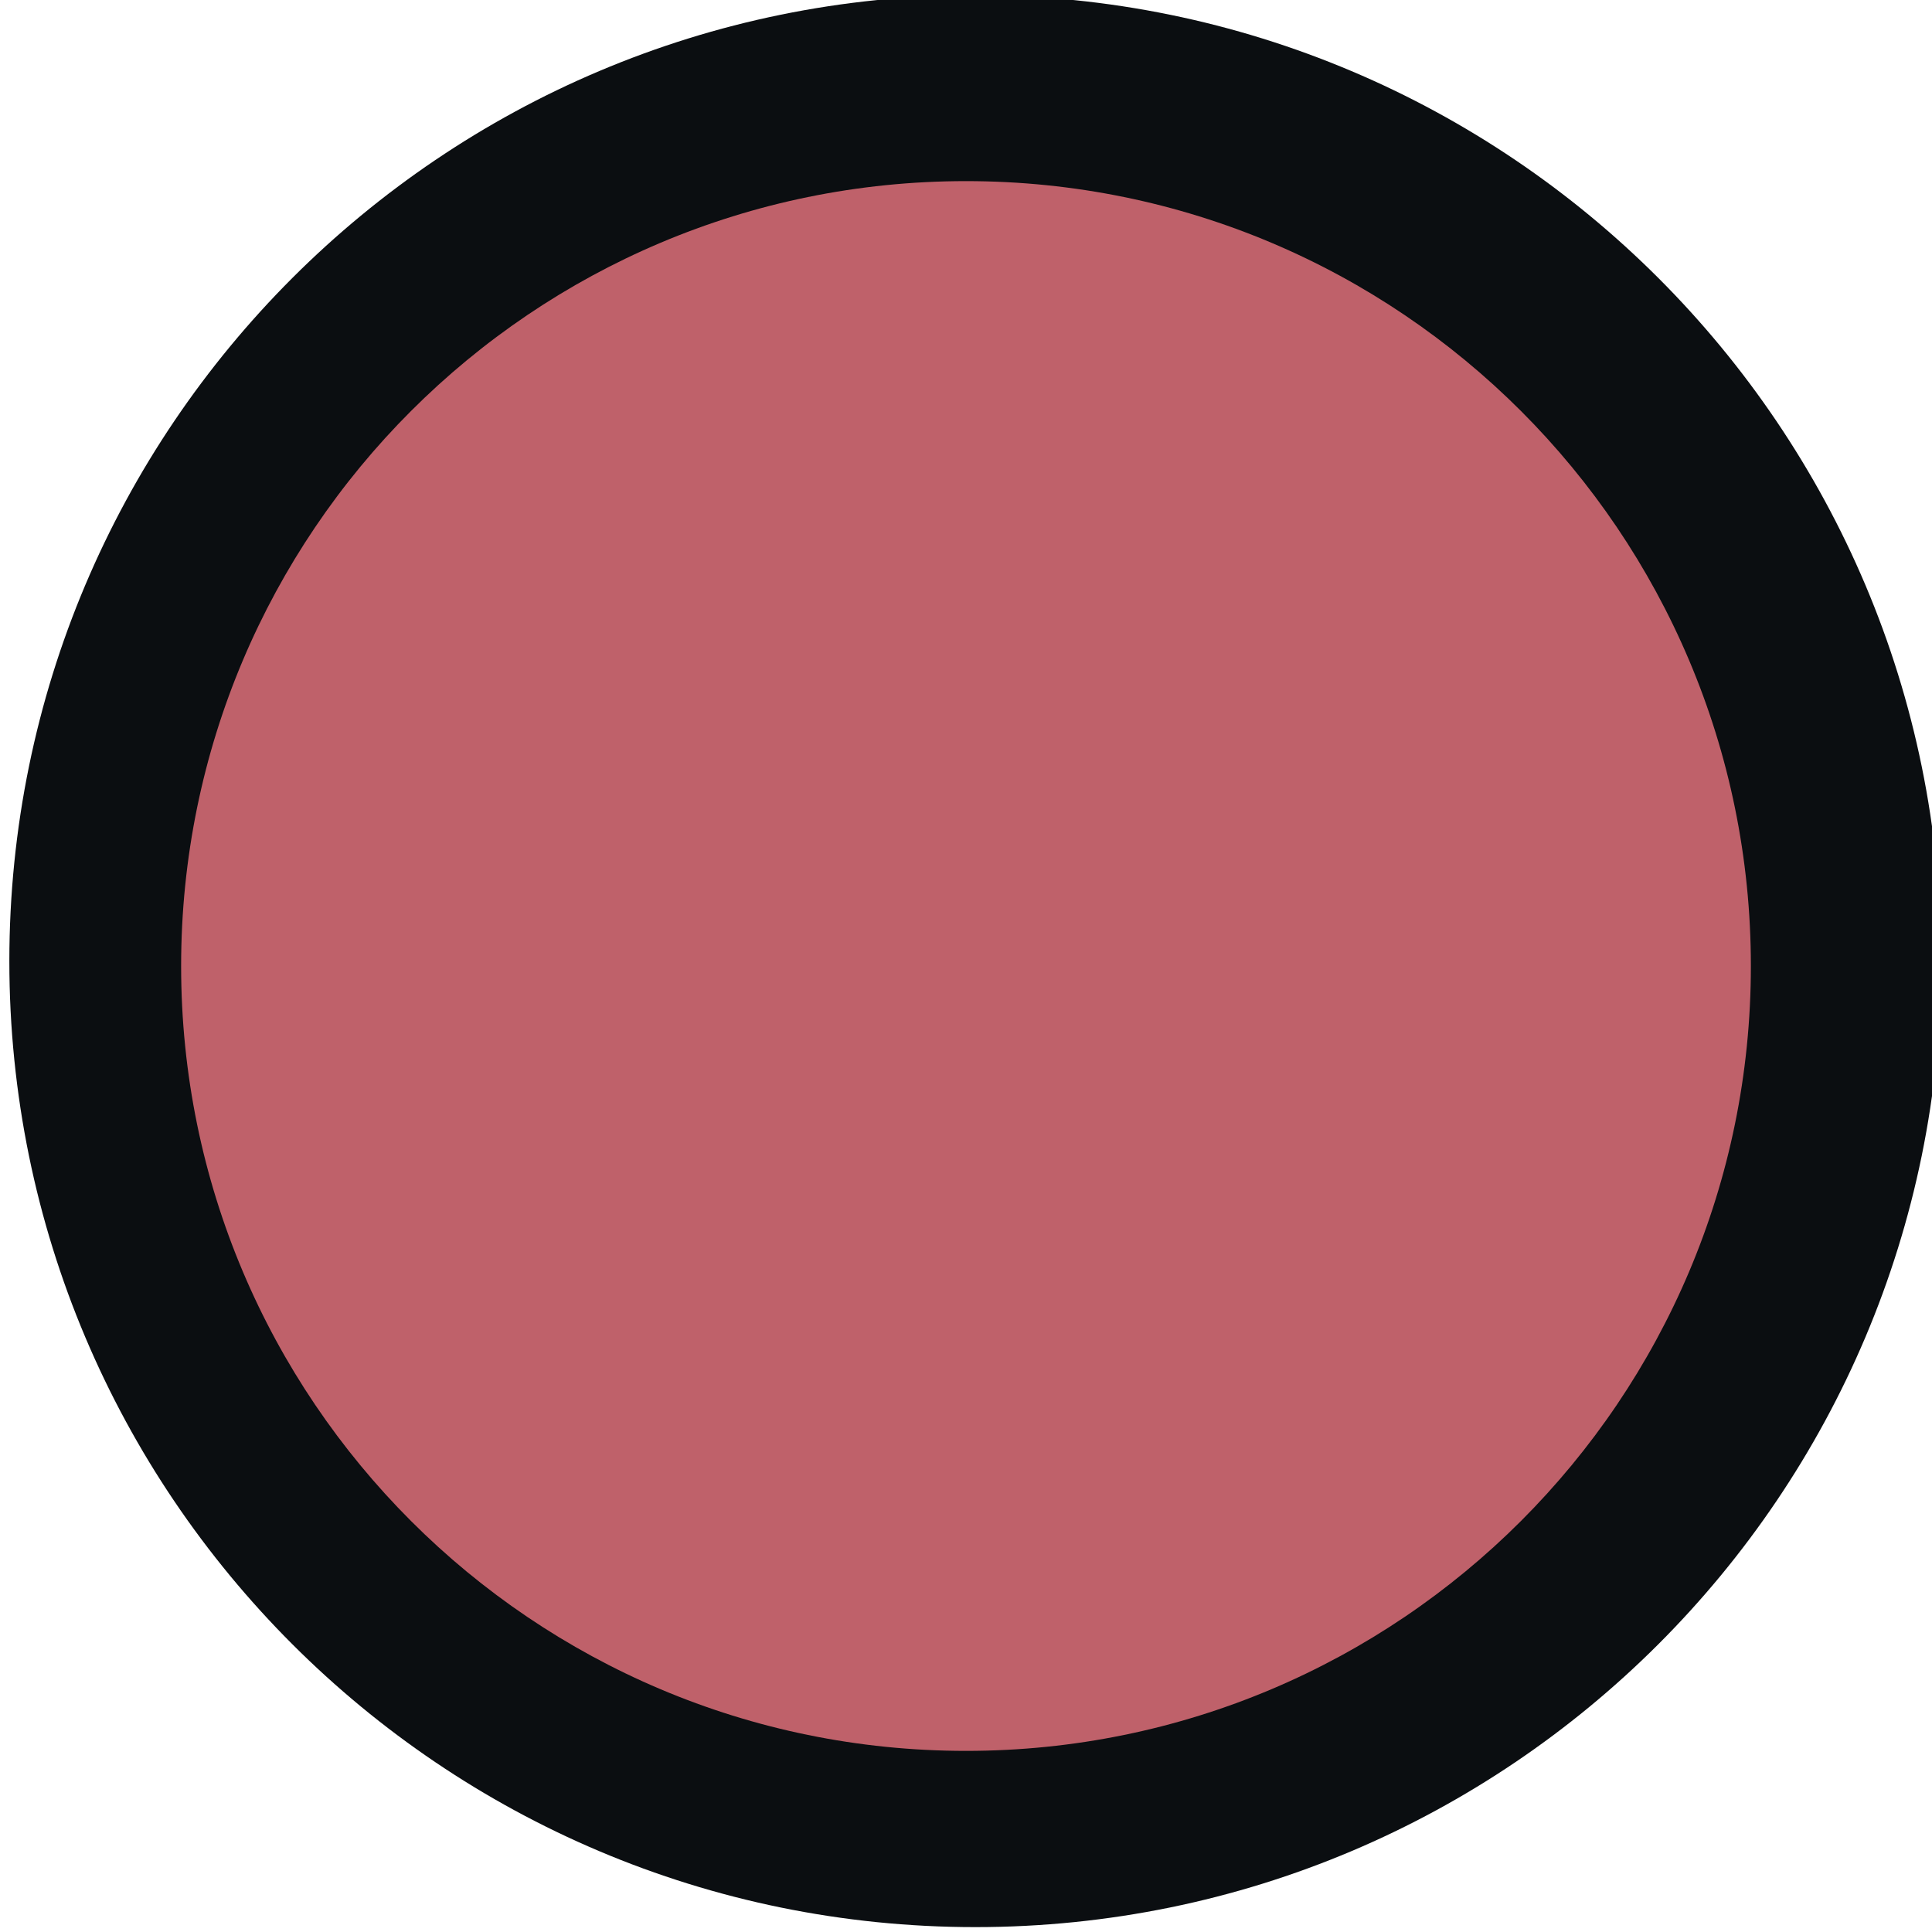
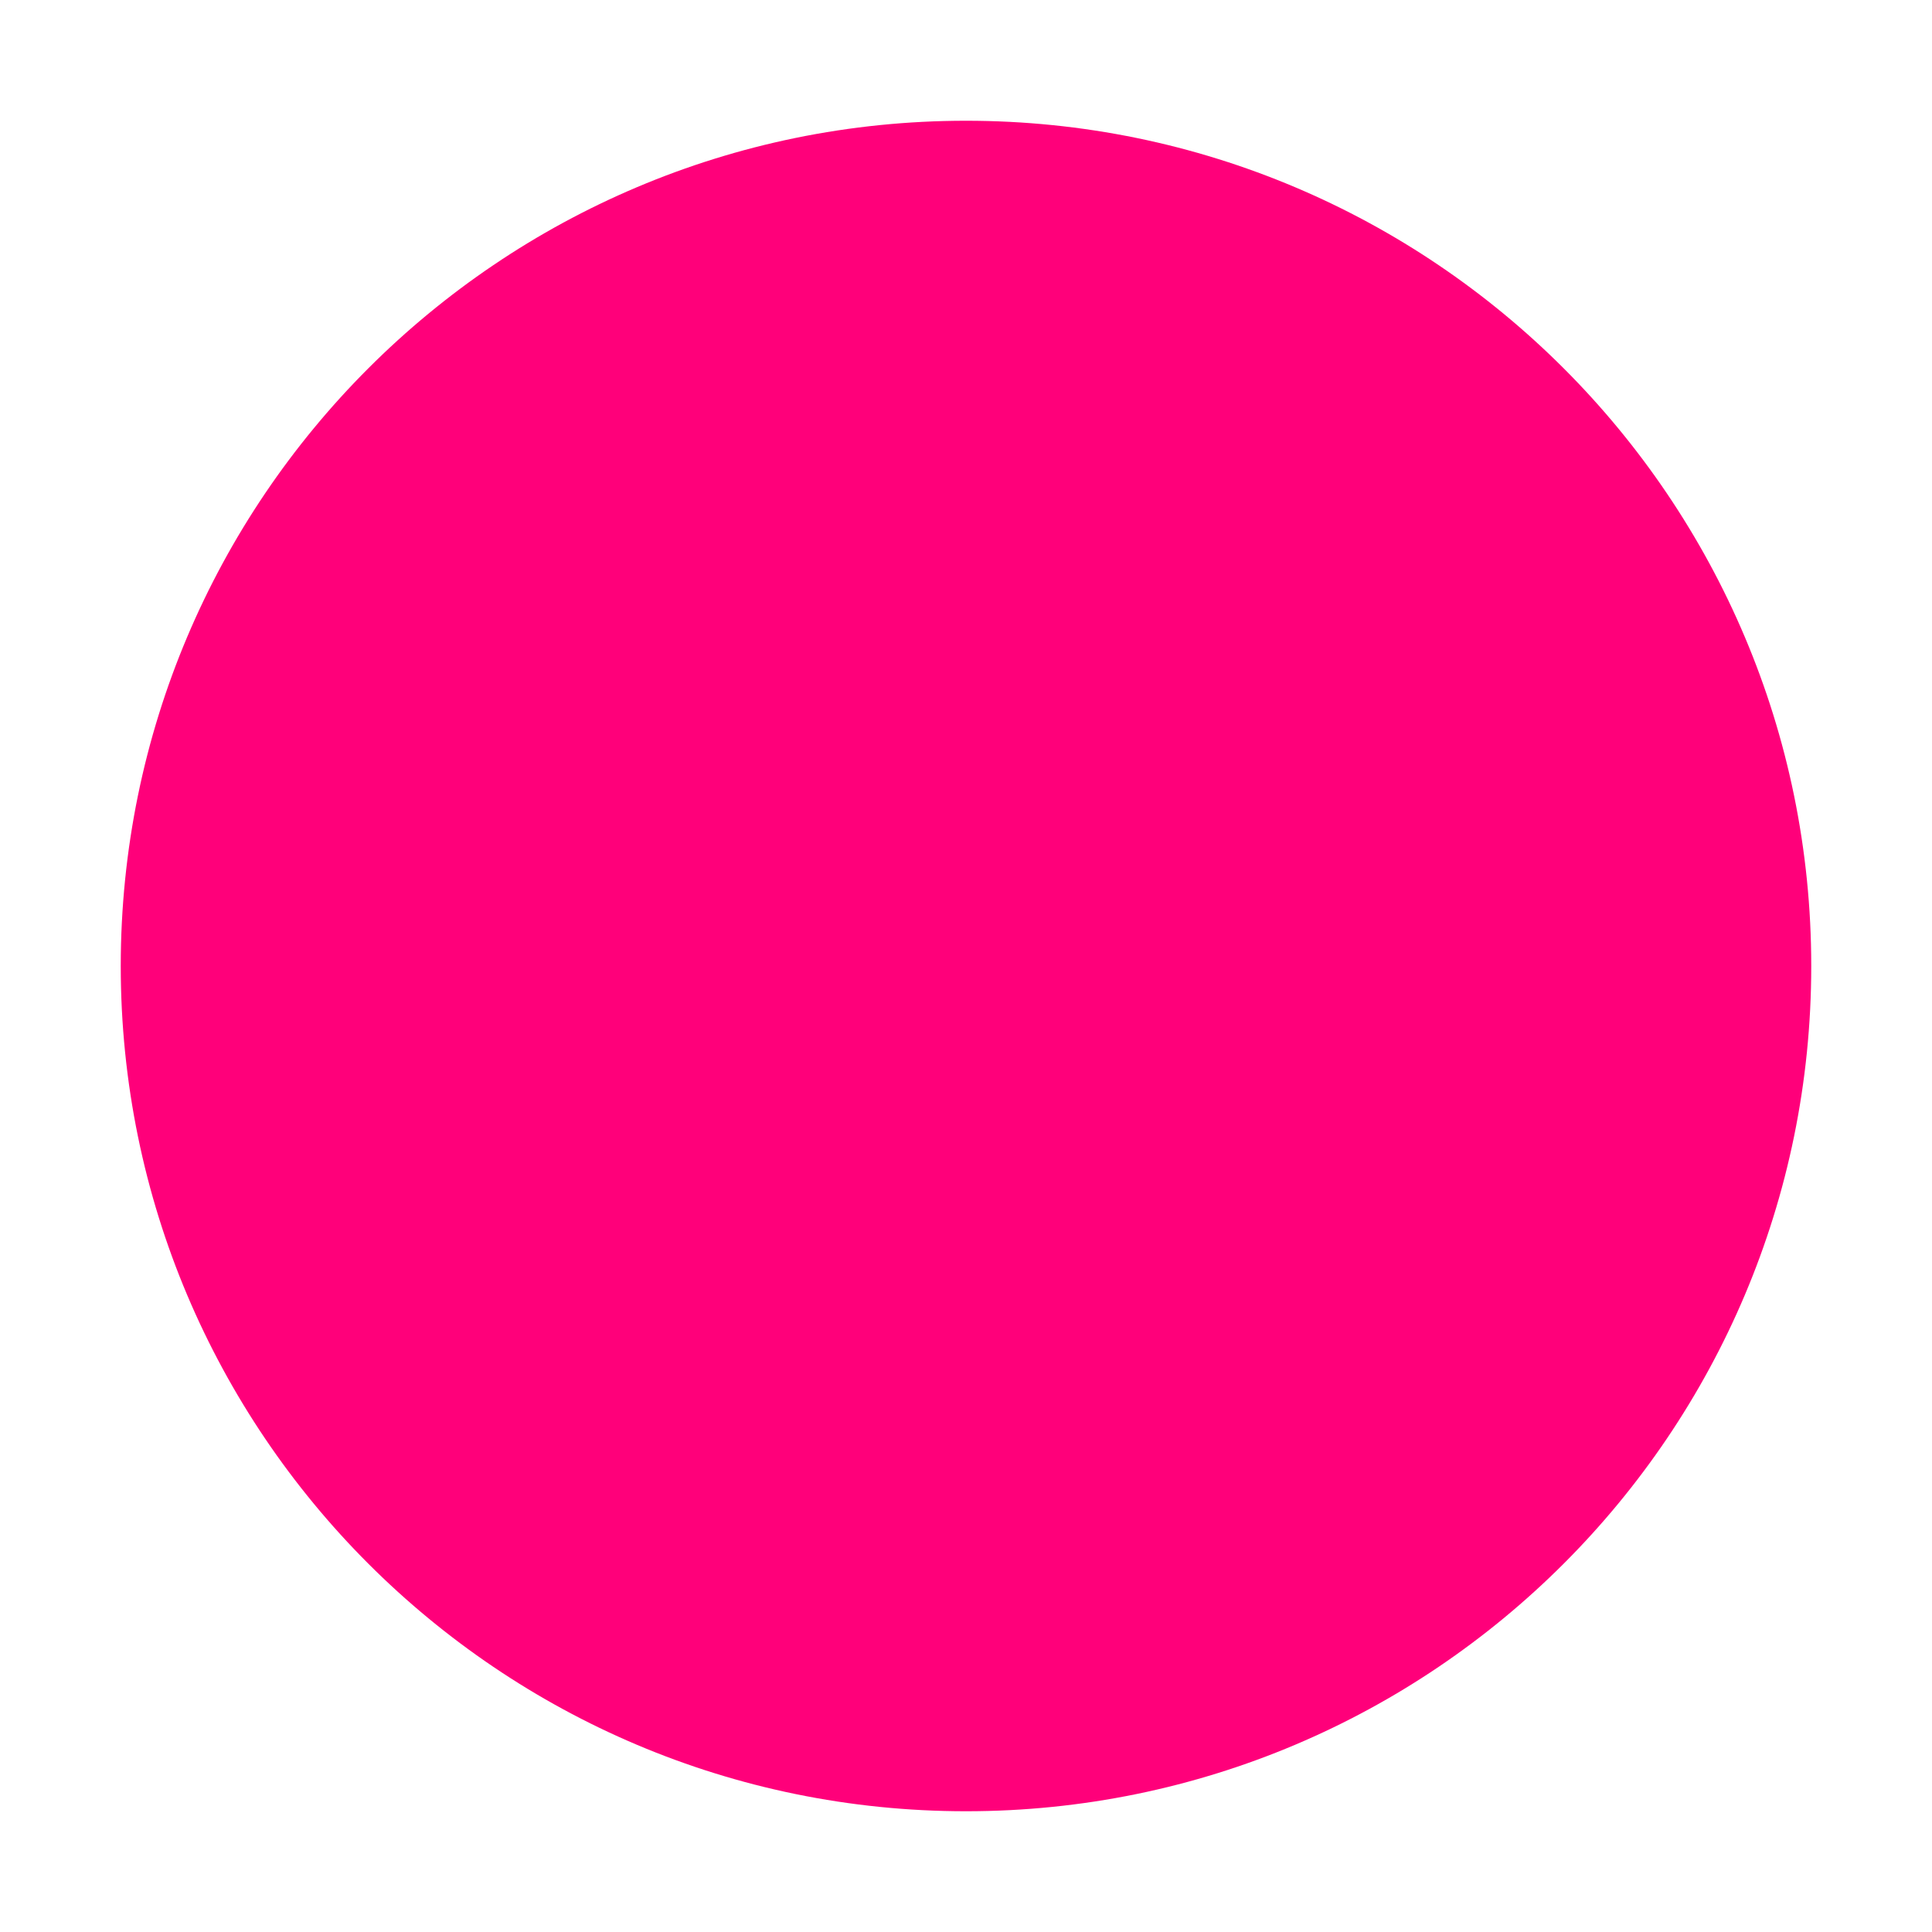
<svg xmlns="http://www.w3.org/2000/svg" width="16" height="16" id="svg2" version="1.1">
  <defs id="defs4" />
  <g id="layer1" transform="translate(-671.1429,-648.5765)">
    <g transform="matrix(0.1265625,0,0,-0.1265625,672.0709,663.0964)" id="g4090">
-       <g transform="scale(0.1)" id="g4092">
-         <path id="path4094" style="fill:#0b0e11;fill-opacity:1;fill-rule:evenodd;stroke:none;stroke-width:1.143" d="m 564.893,-113.749 c 349.093,0 632.093,283.001 632.093,632.098 0,349.099 -283.001,632.099 -632.093,632.099 -349.103,0 -632.104,-283.001 -632.104,-632.099 0,-349.097 283.001,-632.098 632.104,-632.098" />
-         <path id="path4096" style="fill:#bf616a;fill-opacity:1;fill-rule:evenodd;stroke:none" d="m 558.777,1.568 c 283.637,0 513.575,229.943 513.575,513.585 0,283.644 -229.938,513.582 -513.575,513.582 -283.647,0 -513.586,-229.938 -513.586,-513.582 0,-283.642 229.938,-513.585 513.586,-513.585" />
+       <g transform="scale(0.1,0.1)" id="g4092">
+         <path id="path4094" style="fill:#ff007a;fill-opacity:1;fill-rule:evenodd;stroke:none" d="m 558.777,-37.935 c 305.456,0 553.082,247.626 553.082,553.086 0,305.461 -247.626,553.087 -553.082,553.087 -305.465,0 -553.091,-247.626 -553.091,-553.087 0,-305.46 247.626,-553.086 553.091,-553.086" />
+         <path id="path4096" style="fill:#ff007a;fill-opacity:1;fill-rule:evenodd;stroke:none" d="m 558.777,1.568 c 283.637,0 513.575,229.943 513.575,513.585 0,283.644 -229.938,513.582 -513.575,513.582 -283.647,0 -513.586,-229.938 -513.586,-513.582 0,-283.642 229.938,-513.585 513.586,-513.585" />
      </g>
    </g>
  </g>
</svg>
